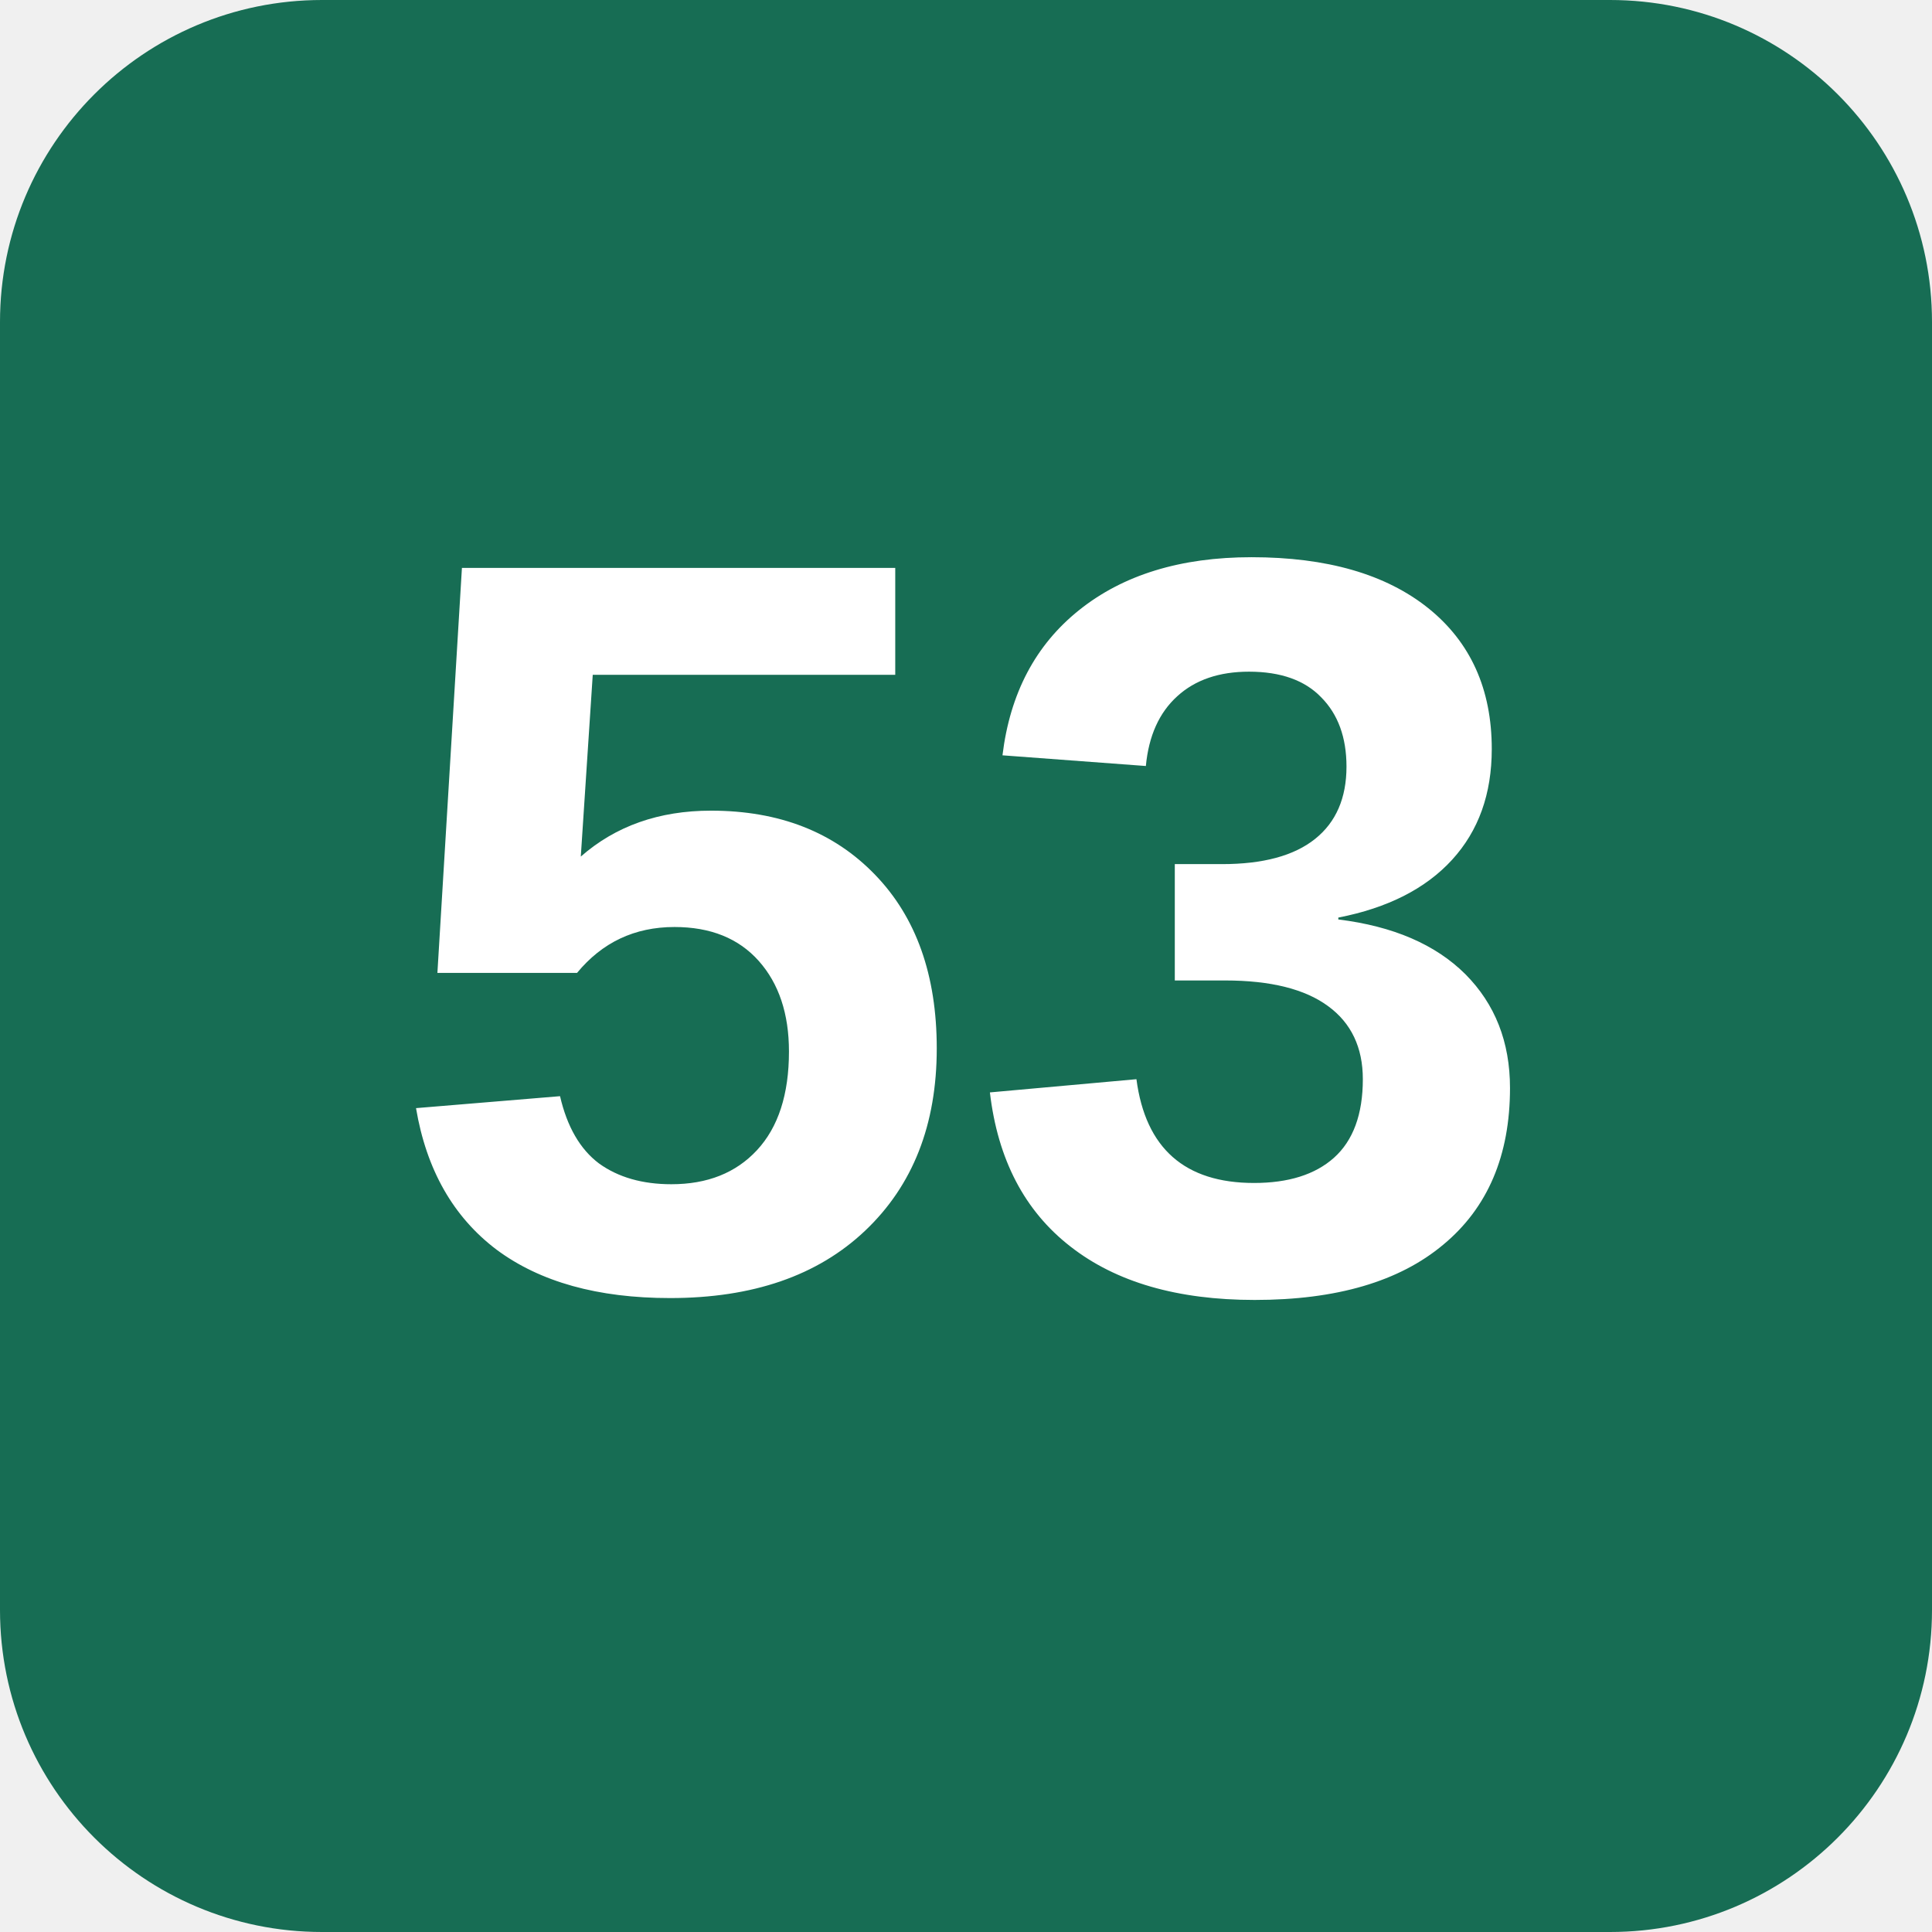
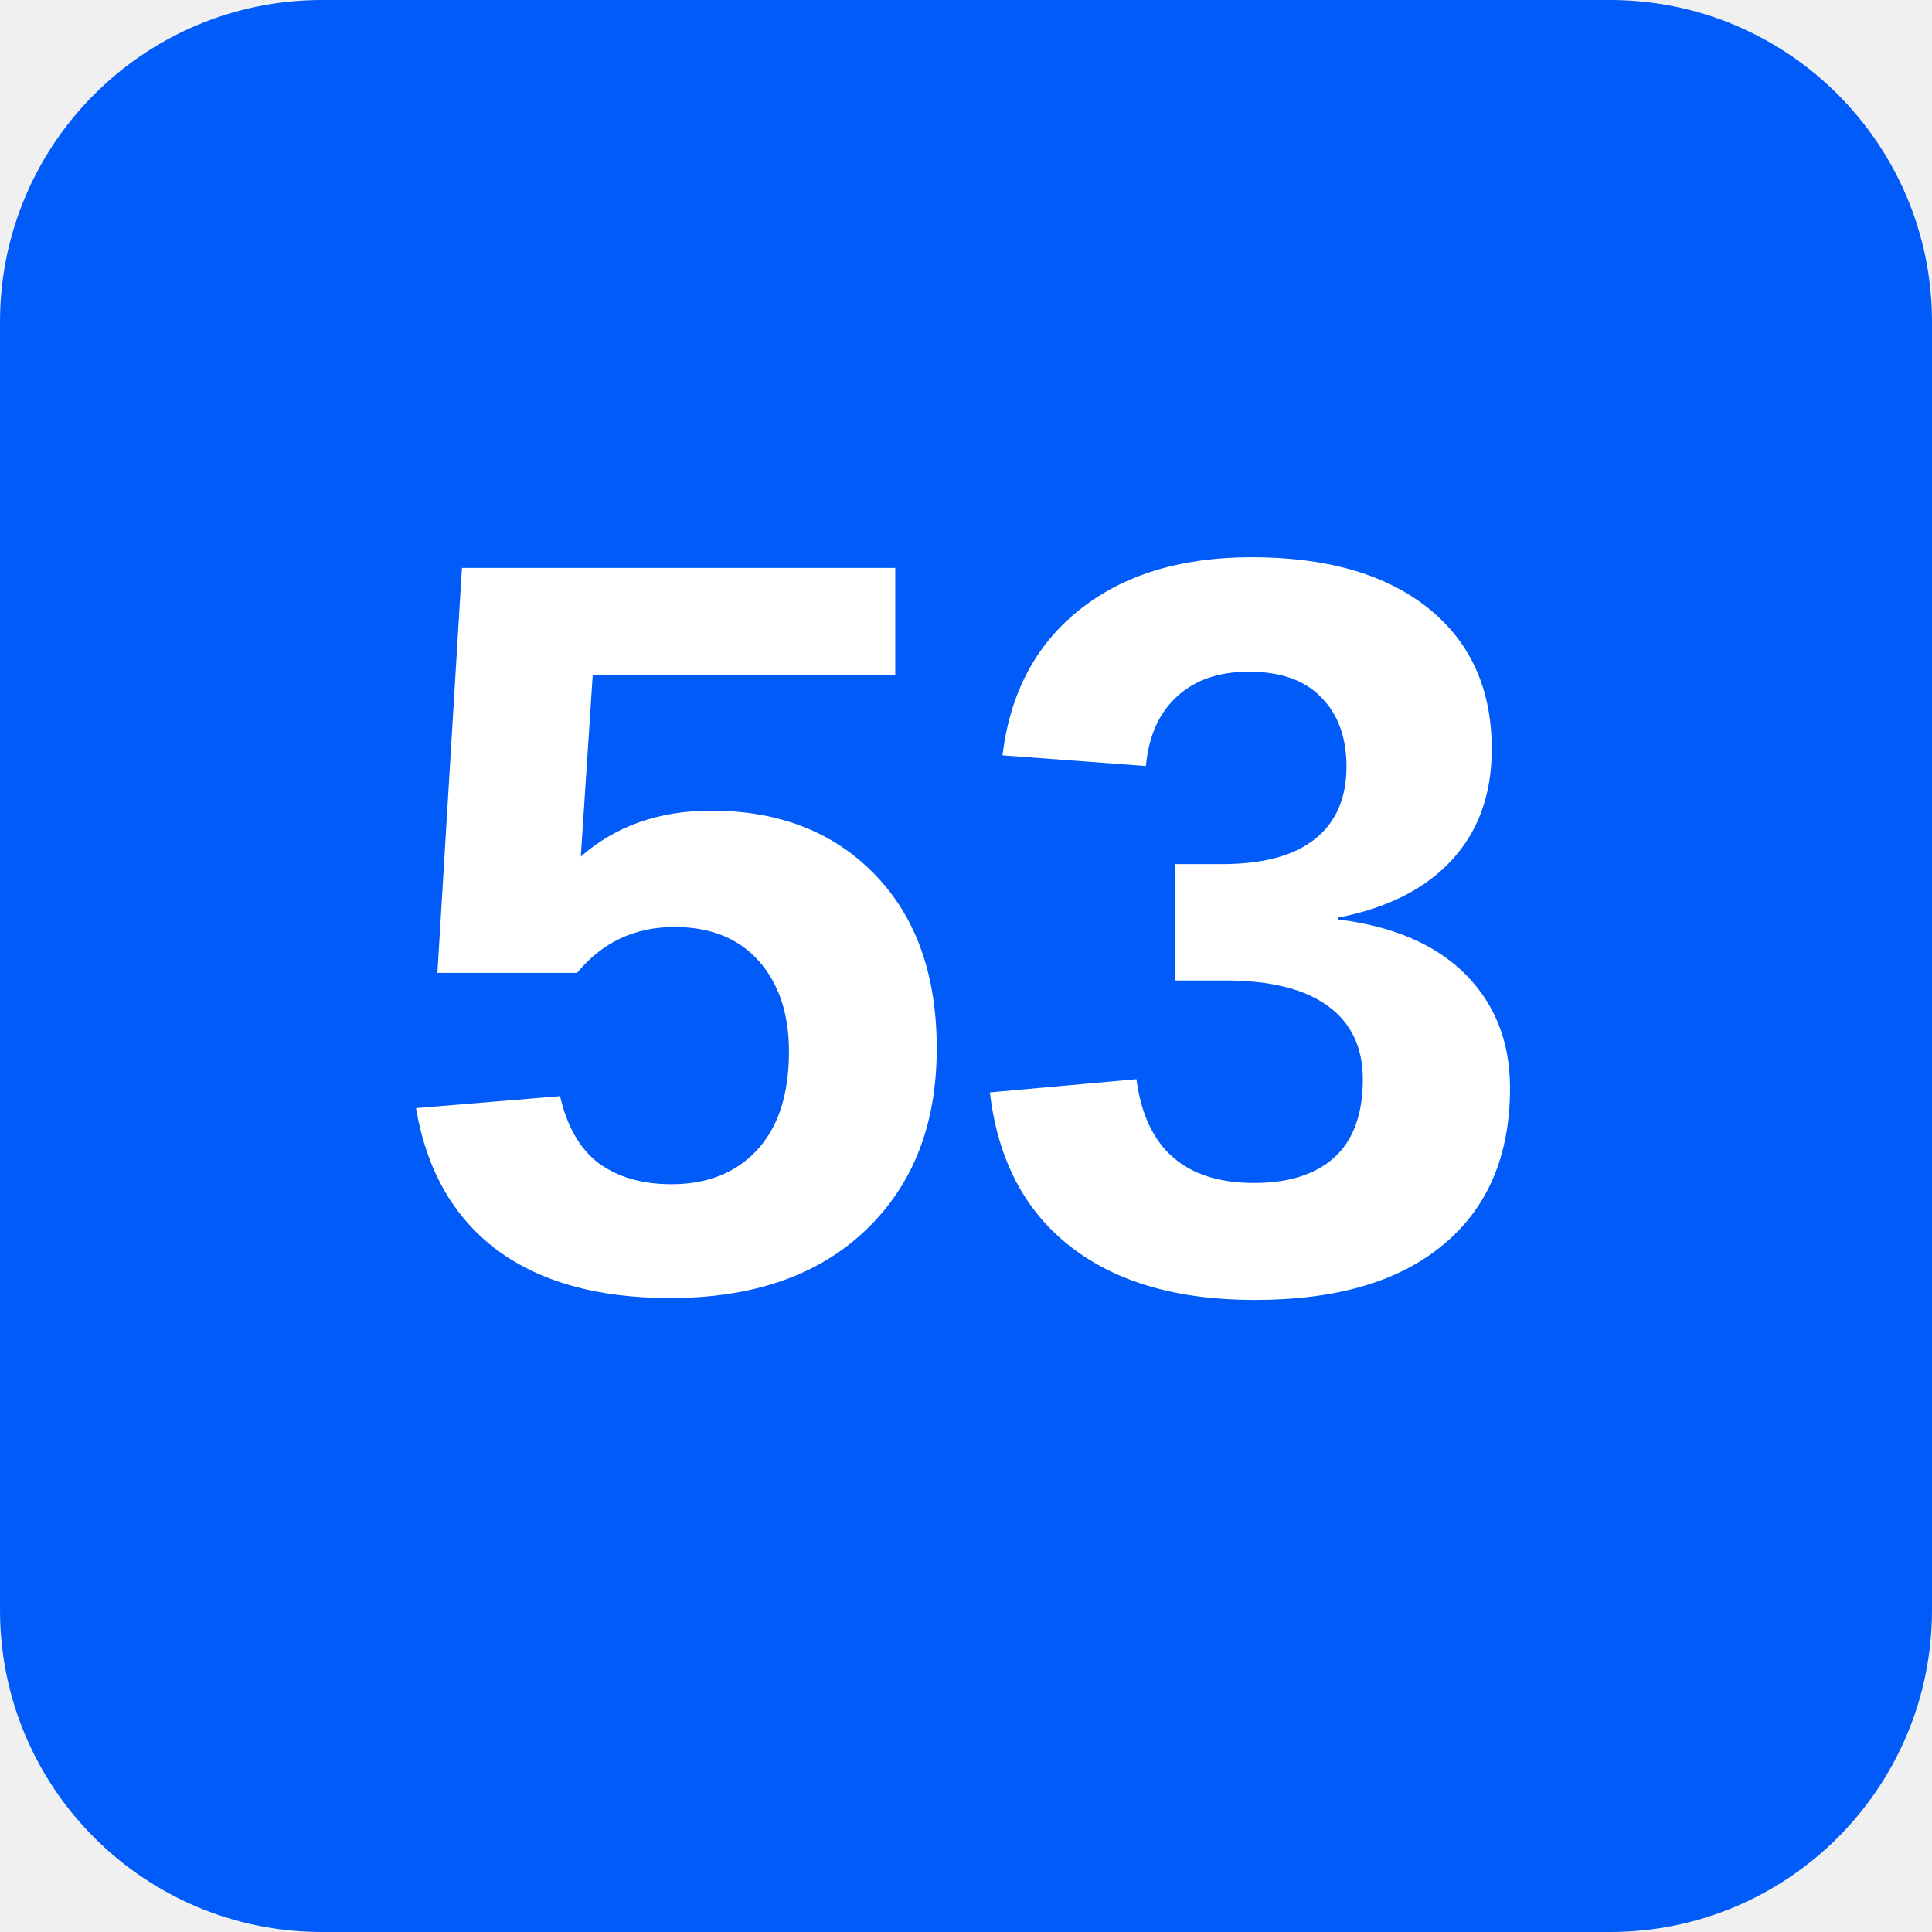
<svg xmlns="http://www.w3.org/2000/svg" viewBox="0 0 48 48">
-   <rect width="48" height="48" rx="8" fill="#176d54" />
+   <rect width="48" height="48" rx="8" fill="#005BF8" />
  <text x="24" y="32" text-anchor="middle" font-family="Arial,sans-serif" font-size="26" font-weight="700" fill="white">53</text>
</svg>
